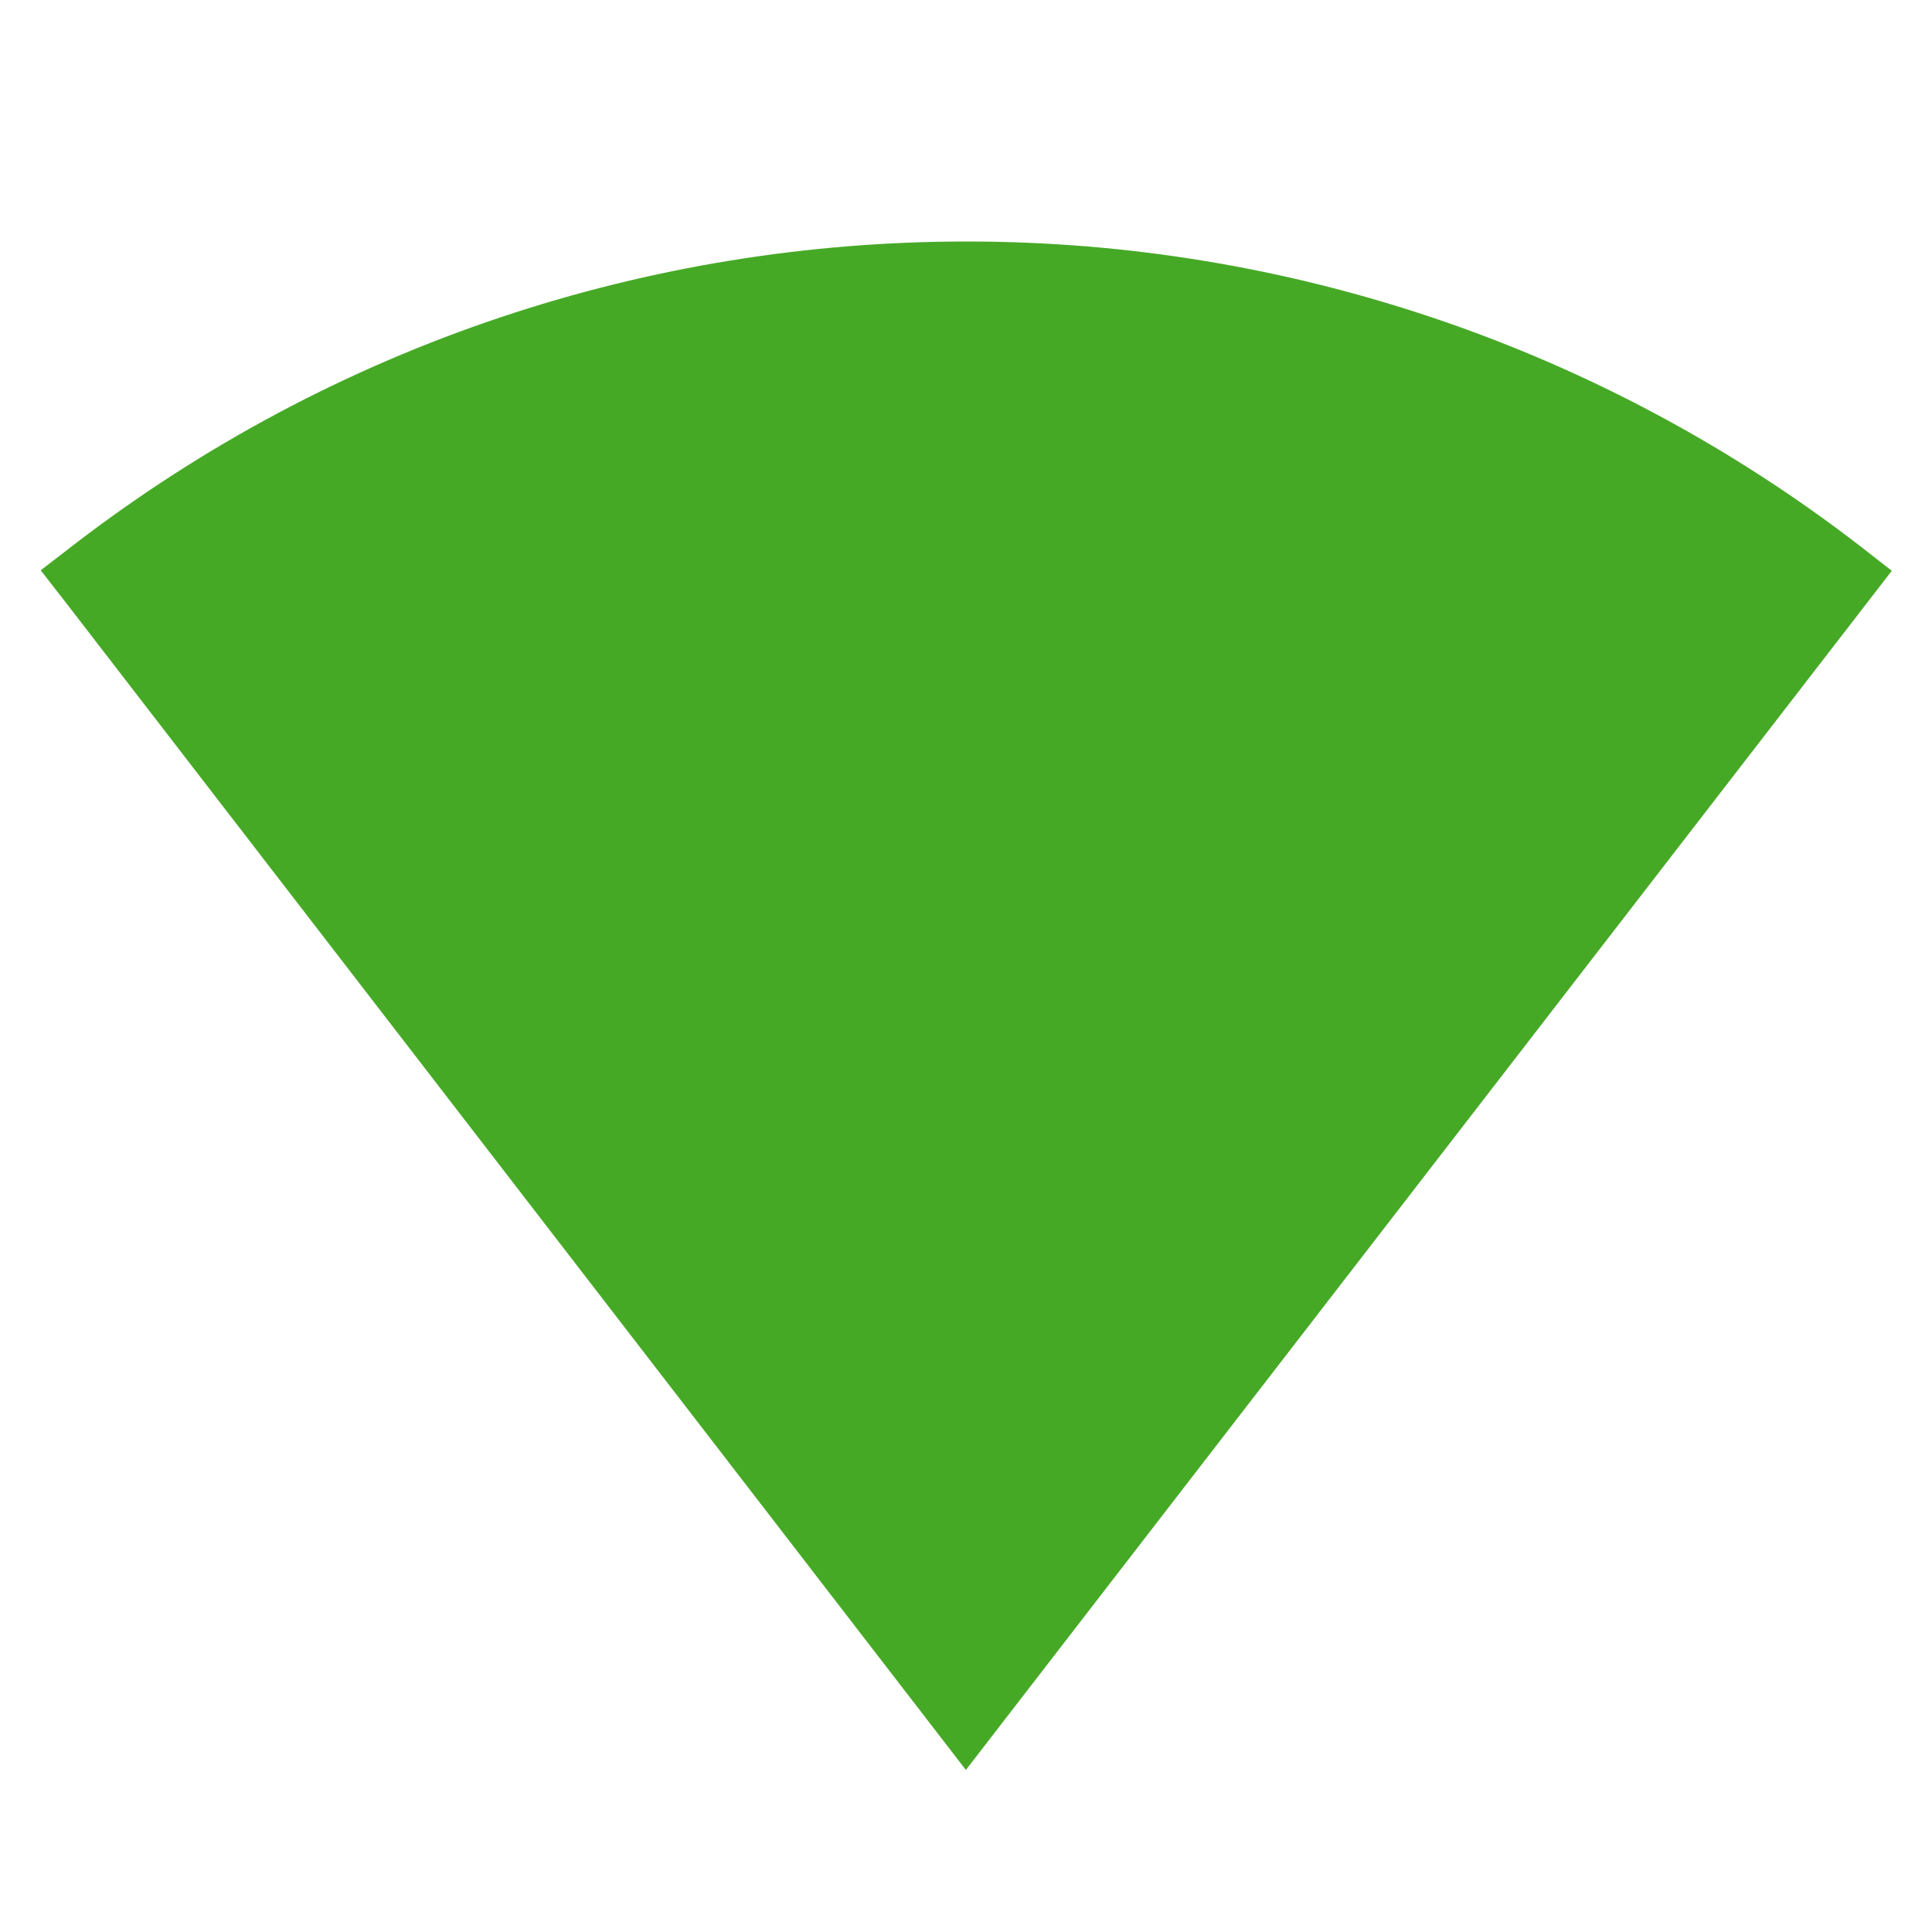
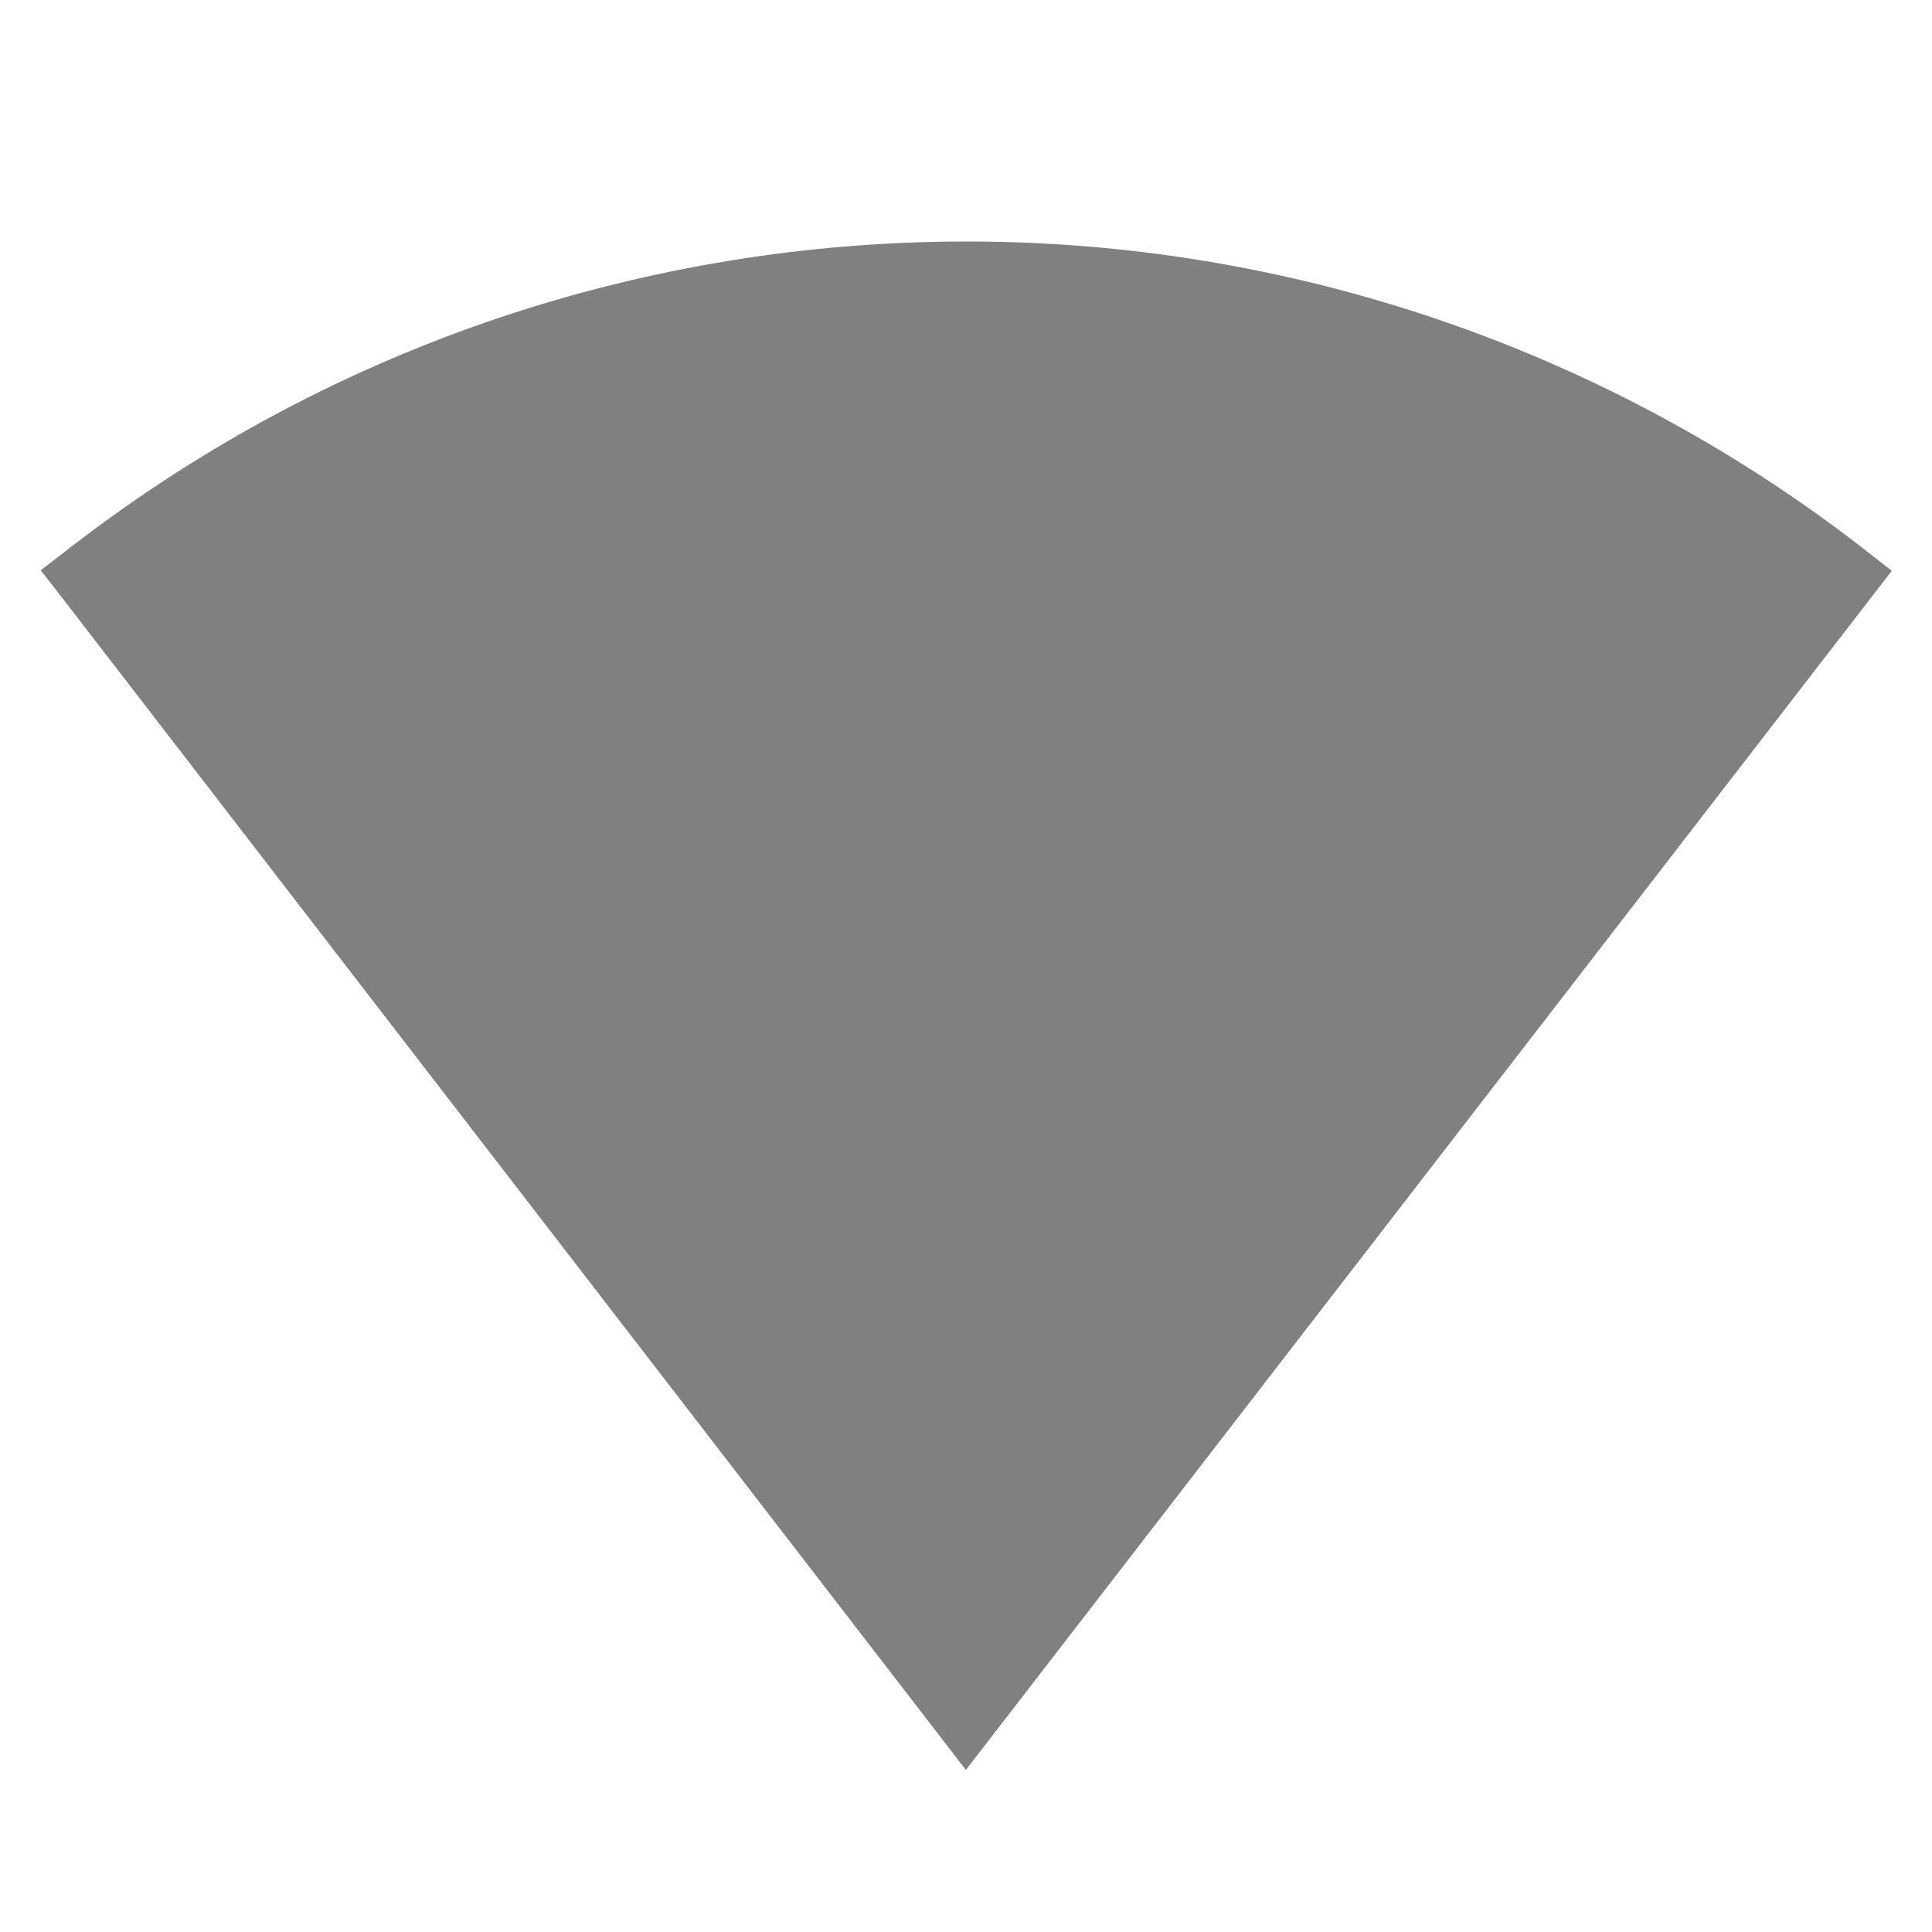
<svg xmlns="http://www.w3.org/2000/svg" height="16" width="16">
-   <g transform="translate(-1133 267)">
-     <path class="success" color="#000" d="M1141.003-265c-2.61 0-5.22.838-7.4 2.518l-.266.205.205.263 7.457 9.672 7.668-9.931-.264-.206a12.105 12.105 0 0 0-7.4-2.521z" fill="#46a926" font-family="sans-serif" font-weight="400" overflow="visible" style="line-height:normal;font-variant-ligatures:none;font-variant-position:normal;font-variant-caps:normal;font-variant-numeric:normal;font-variant-alternates:normal;font-feature-settings:normal;text-indent:0;text-align:start;text-decoration-line:none;text-decoration-style:solid;text-decoration-color:#000;text-transform:none;shape-padding:0;isolation:auto;mix-blend-mode:normal;marker:none" white-space="normal" />
+   <g color="#000" transform="translate(-973 267)">
+     <path d="M981.003-265c-2.61 0-5.22.838-7.4 2.518l-.266.205.205.263 7.457 9.672 7.668-9.931-.264-.206a12.105 12.105 0 0 0-7.4-2.521z" fill="gray" font-family="sans-serif" font-weight="400" overflow="visible" style="line-height:normal;font-variant-ligatures:none;font-variant-position:normal;font-variant-caps:normal;font-variant-numeric:normal;font-variant-alternates:normal;font-feature-settings:normal;text-indent:0;text-align:start;text-decoration-line:none;text-decoration-style:solid;text-decoration-color:#000;text-transform:none;shape-padding:0;isolation:auto;mix-blend-mode:normal;marker:none" white-space="normal" />
  </g>
</svg>
